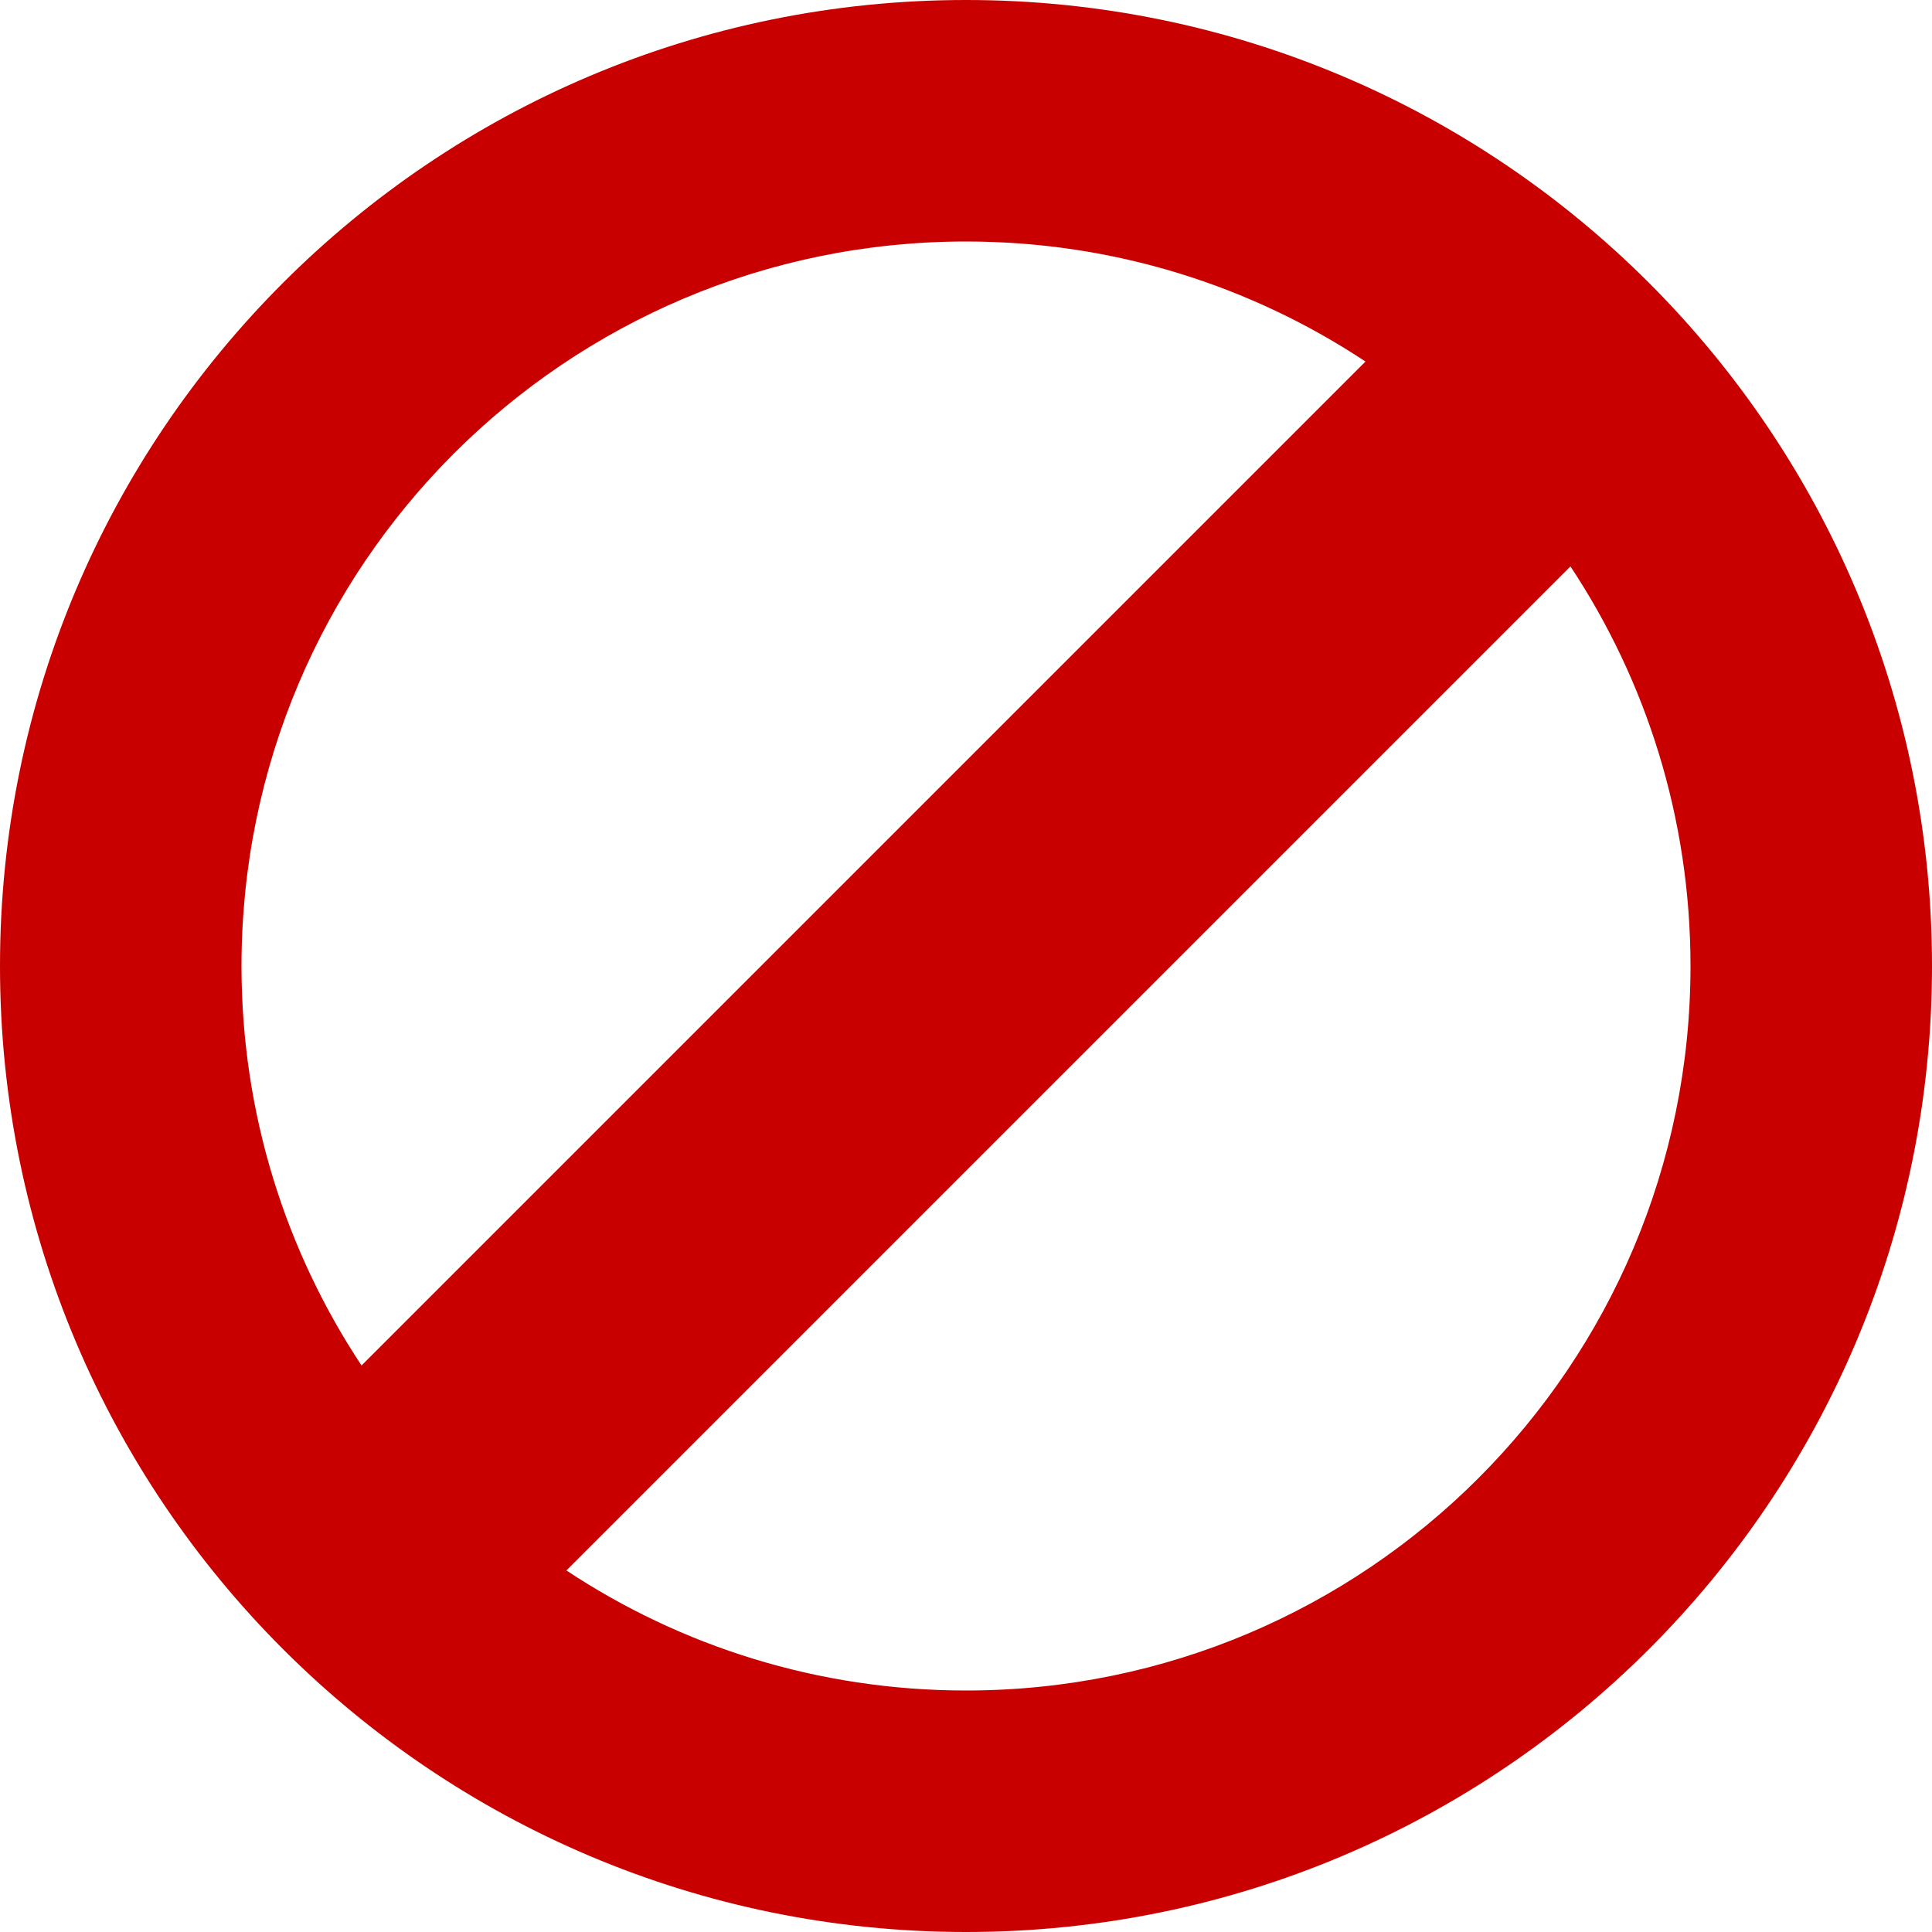
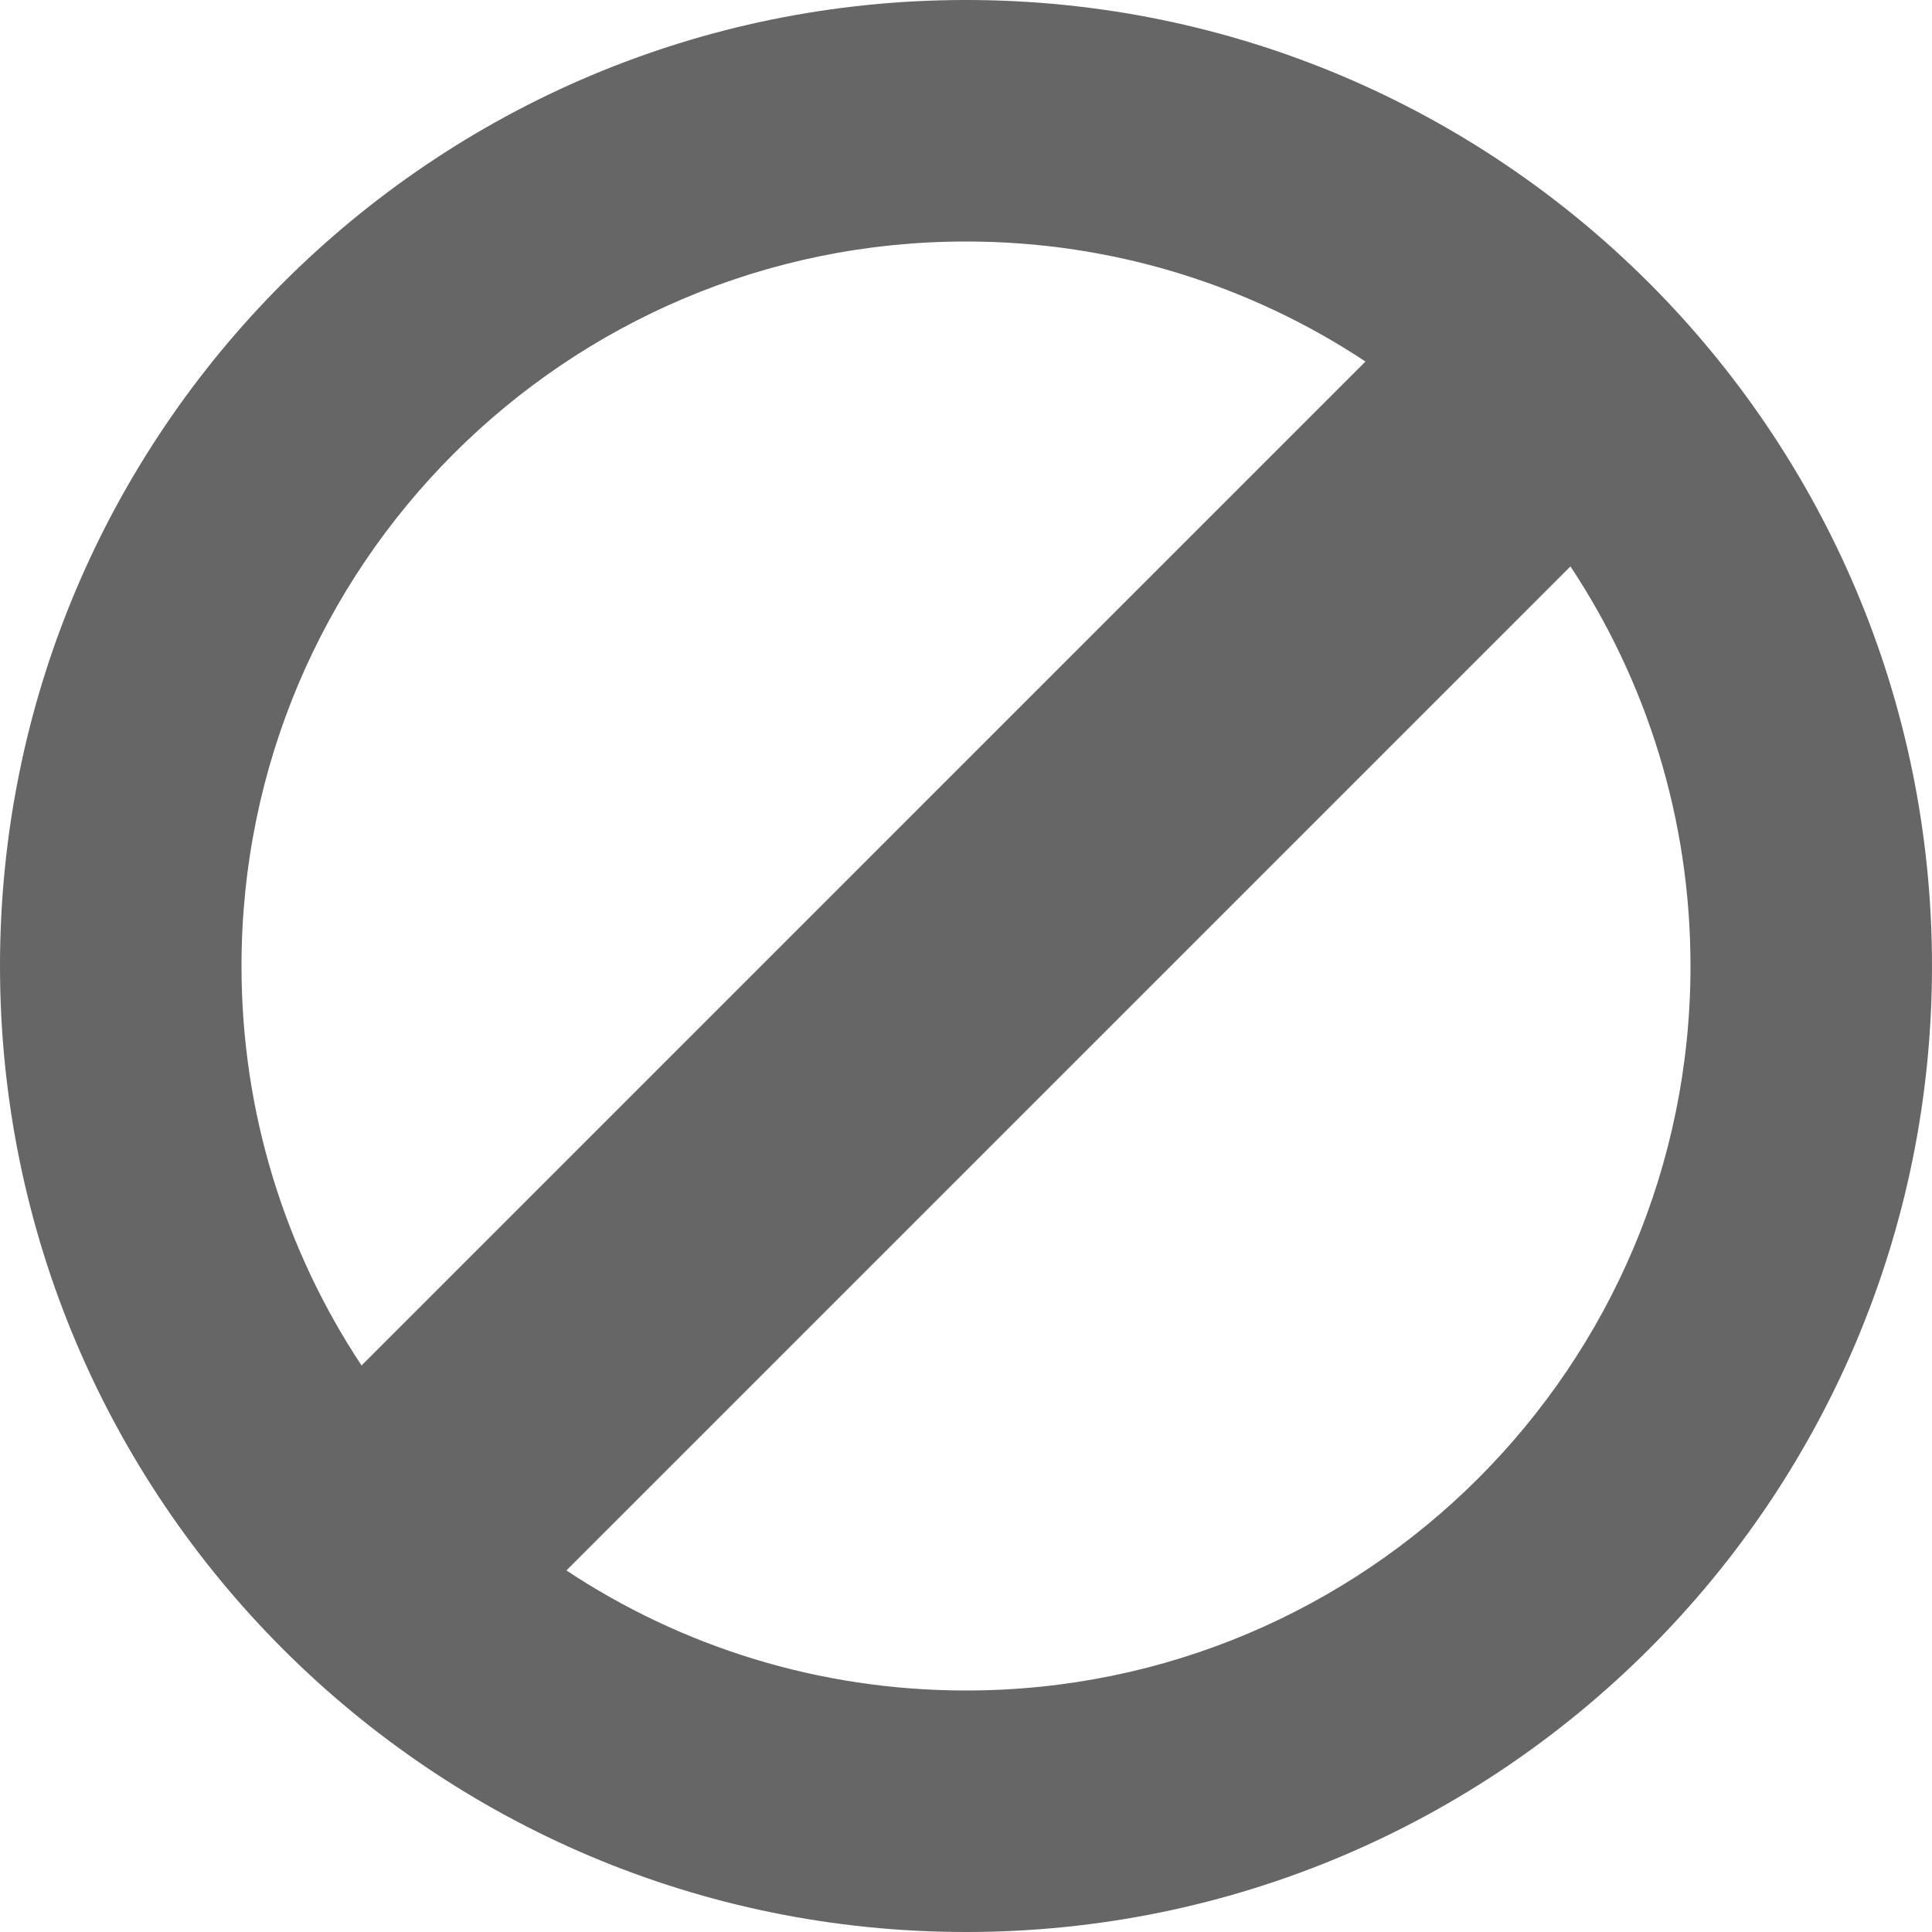
<svg xmlns="http://www.w3.org/2000/svg" version="1.1" width="600" height="600" id="svg3813">
  <defs id="defs3815" />
  <g transform="translate(0,-452.3622)" id="layer1">
-     <path d="m 300,452.362 c -165.685,0 -300,134.315 -300,300 0,165.685 134.315,300 300,300 165.685,0 300,-134.315 300,-300 0,-165.685 -134.315,-300 -300,-300 z m 0,75 c 45.85,0 88.497,13.731 124.062,37.281 L 112.281,876.425 C 88.731,840.859 75,798.212 75,752.362 c 0,-124.264 100.736,-225 225,-225 z M 487.719,628.268 C 511.277,663.838 525,706.503 525,752.362 c 0,124.264 -100.736,225 -225,225 -45.859,0 -88.524,-13.723 -124.094,-37.281 l 311.812,-311.812 z" id="circle3823" style="fill:#c80000;fill-opacity:1" />
+     <path d="m 300,452.362 c -165.685,0 -300,134.315 -300,300 0,165.685 134.315,300 300,300 165.685,0 300,-134.315 300,-300 0,-165.685 -134.315,-300 -300,-300 z m 0,75 c 45.85,0 88.497,13.731 124.062,37.281 L 112.281,876.425 C 88.731,840.859 75,798.212 75,752.362 c 0,-124.264 100.736,-225 225,-225 z M 487.719,628.268 C 511.277,663.838 525,706.503 525,752.362 c 0,124.264 -100.736,225 -225,225 -45.859,0 -88.524,-13.723 -124.094,-37.281 l 311.812,-311.812 z" id="circle3823" style="fill:#666666;fill-opacity:1" />
  </g>
</svg>
